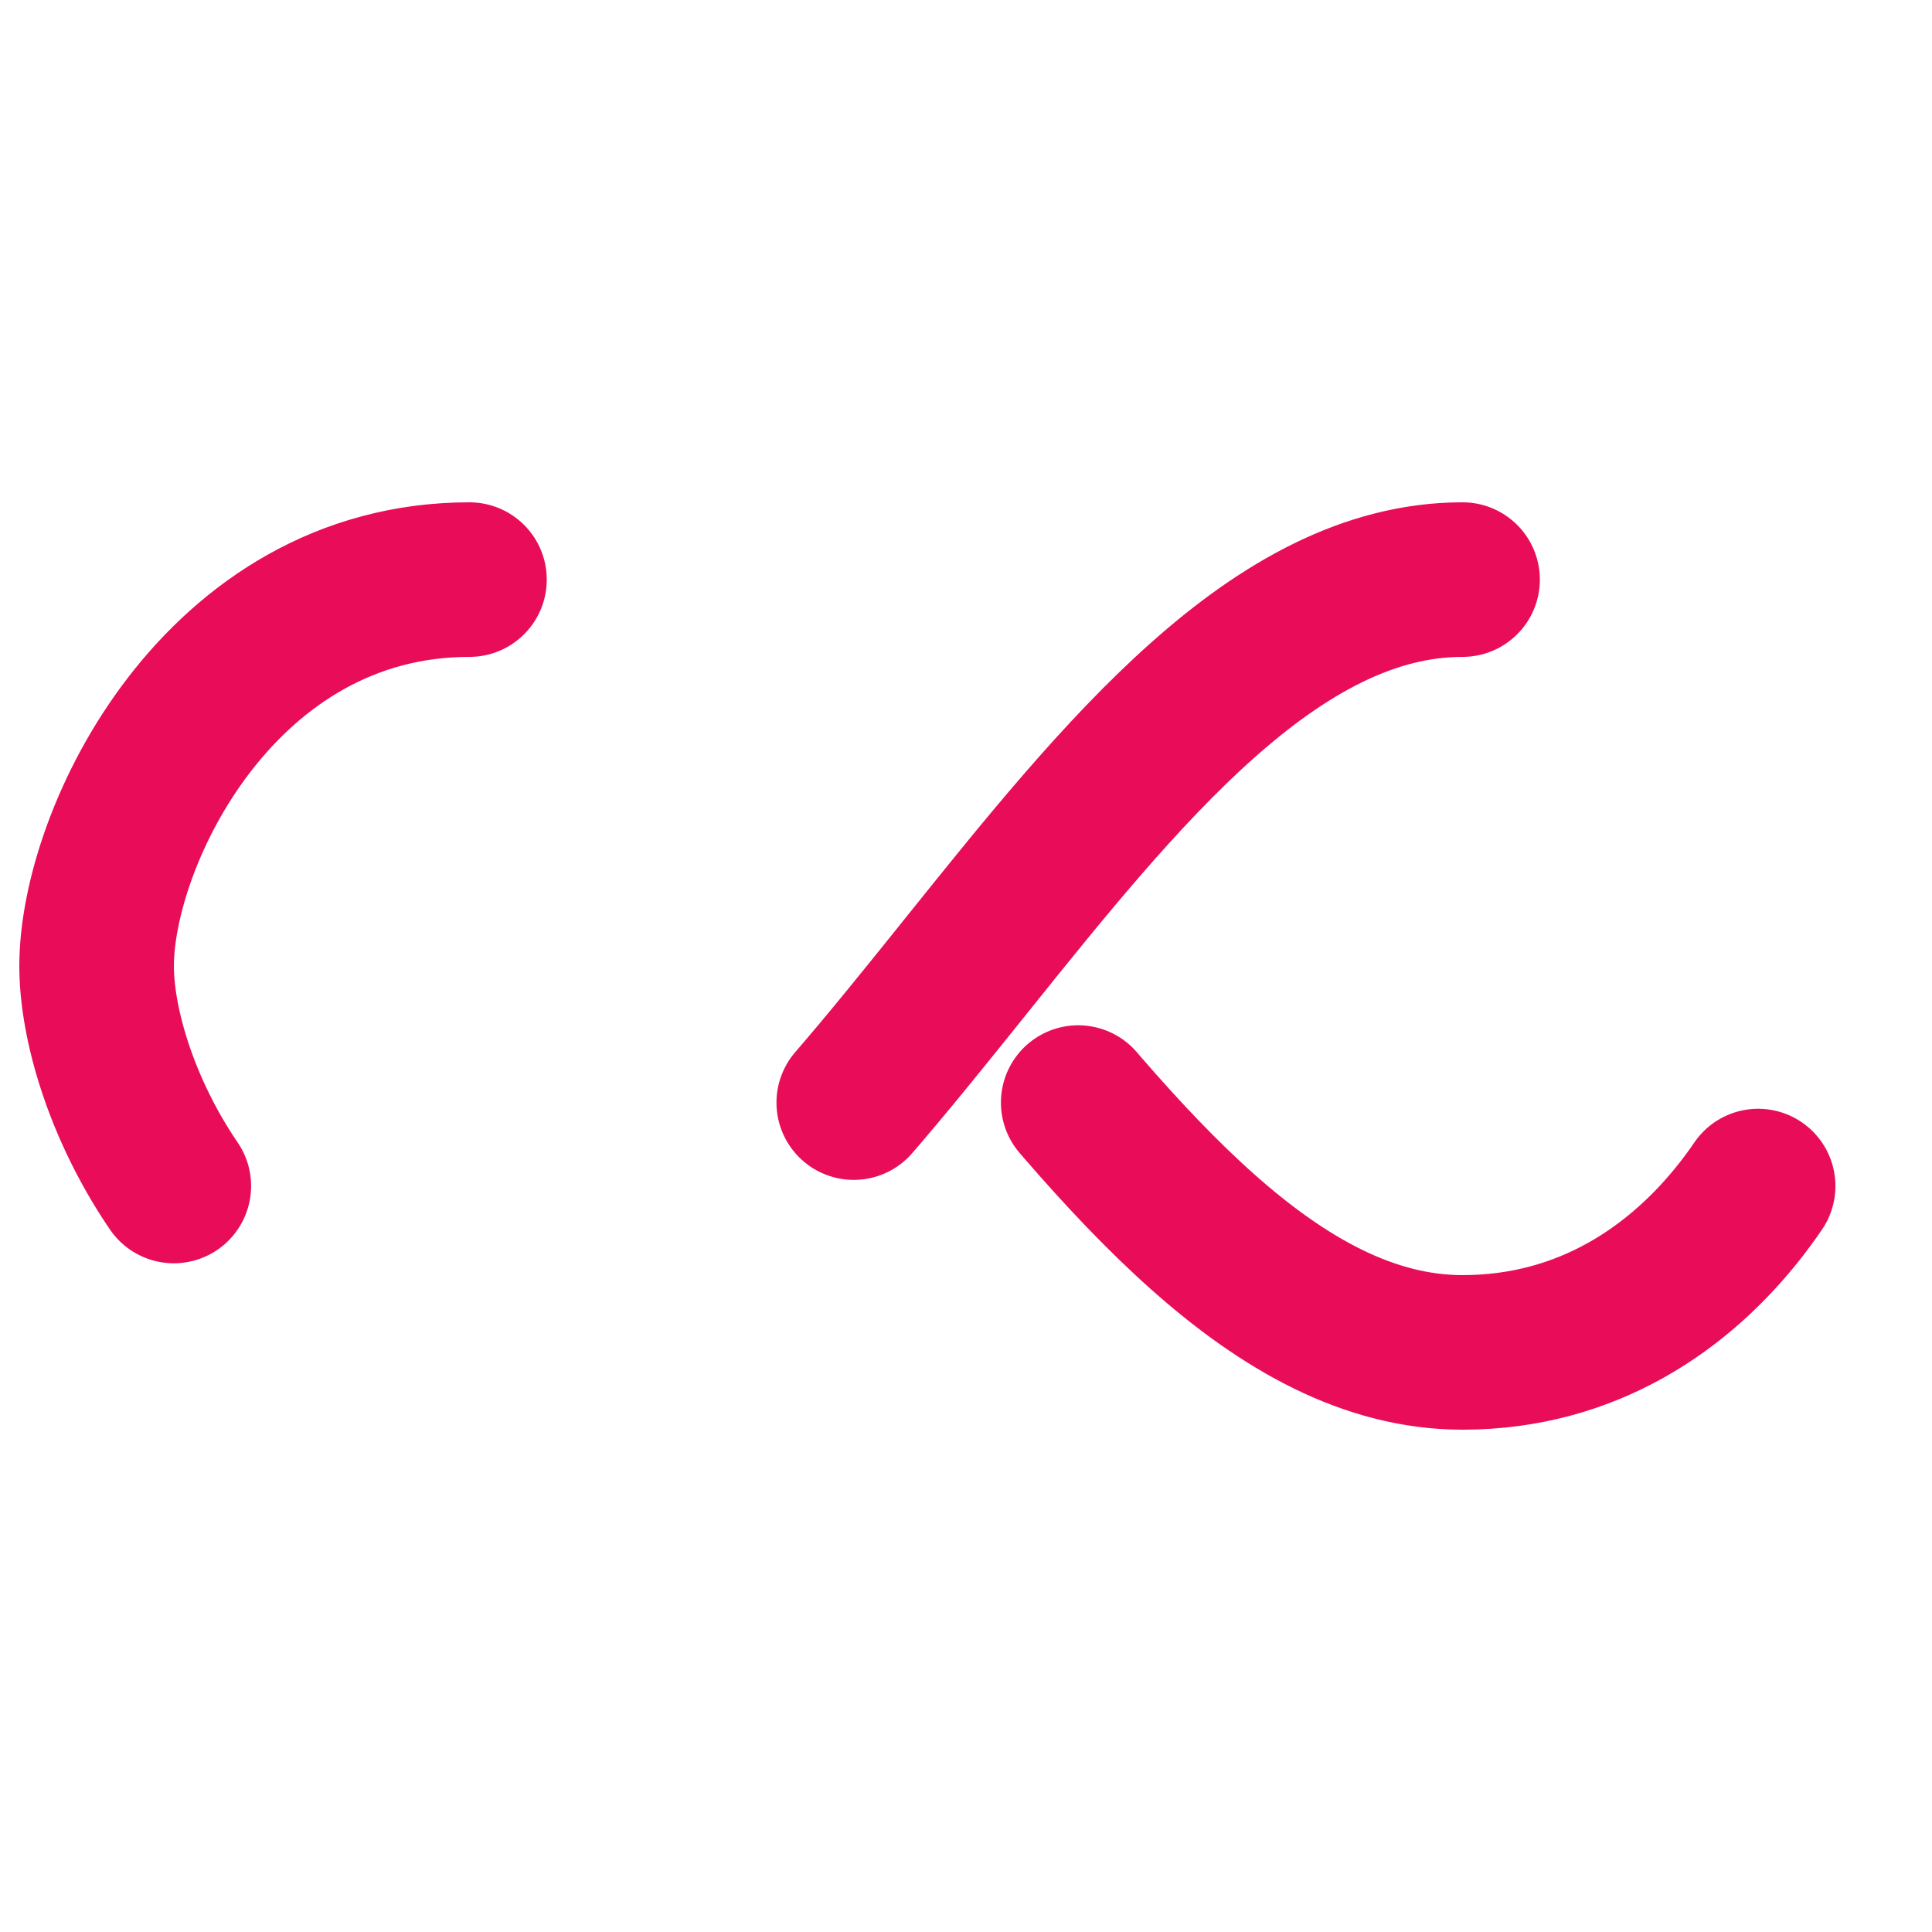
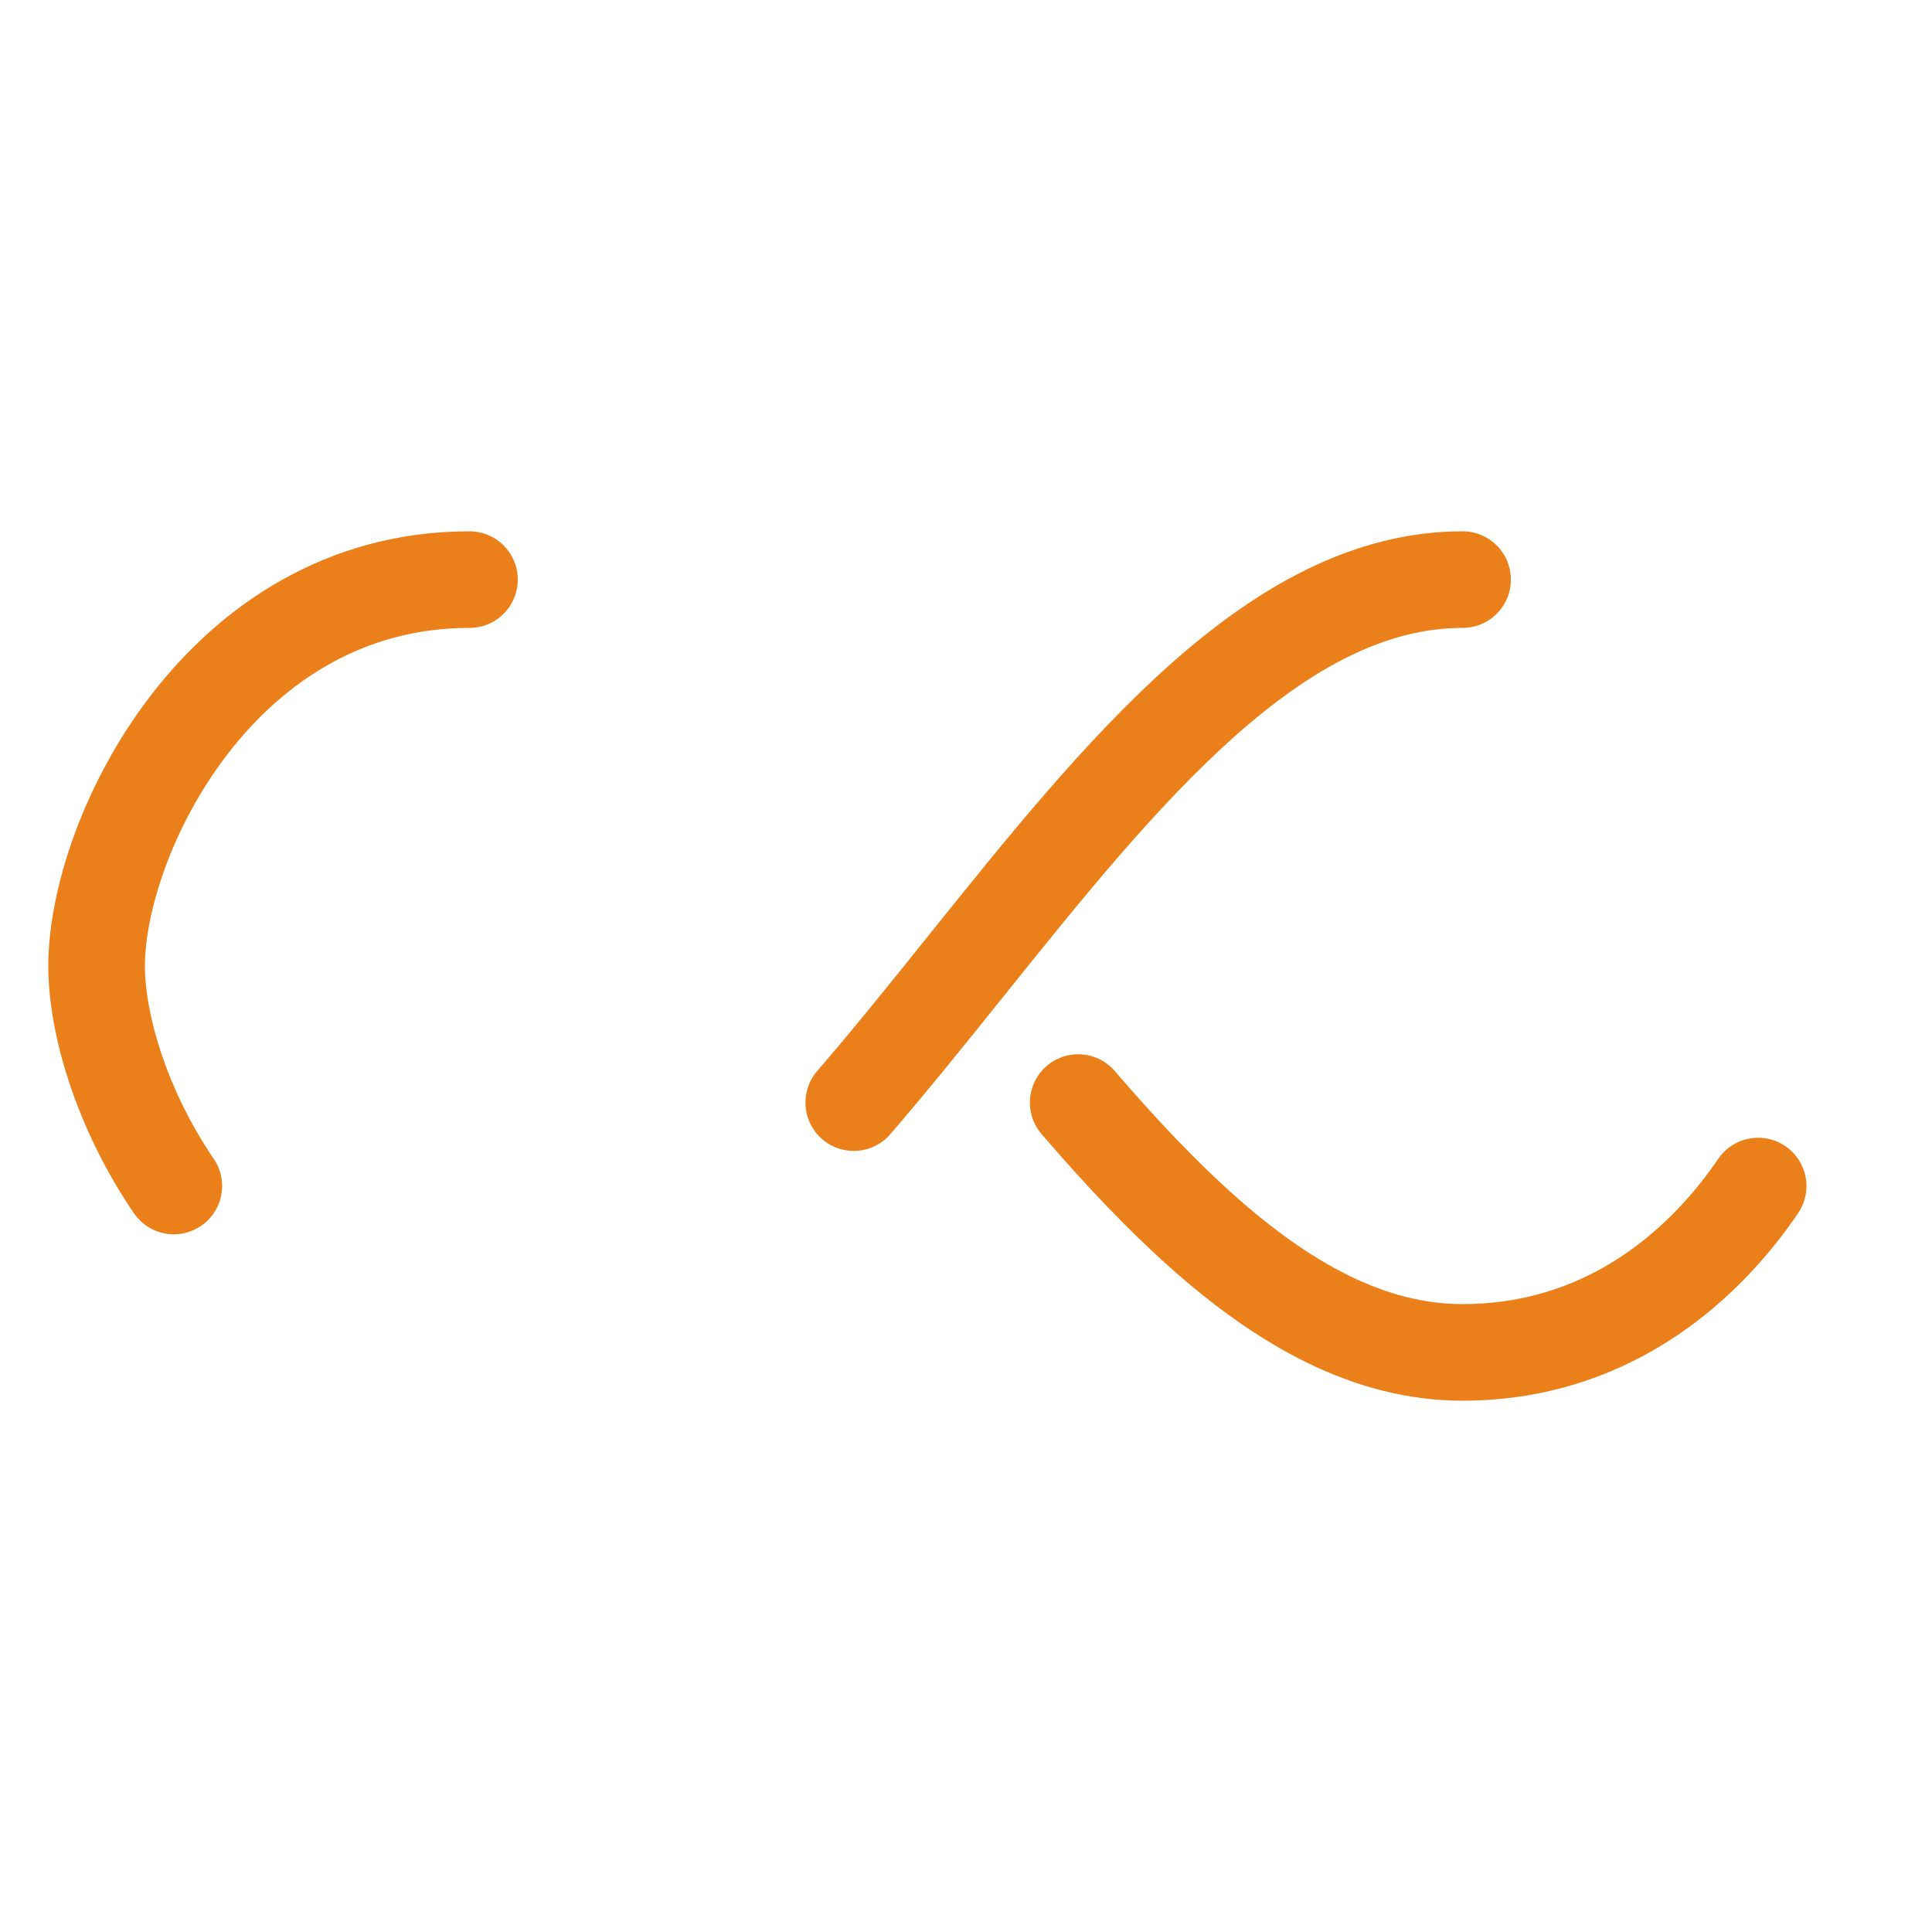
- <svg xmlns="http://www.w3.org/2000/svg" style="margin: auto; background: rgb(255, 255, 255); display: block; shape-rendering: auto;" width="171px" height="171px" viewBox="0 0 100 100" preserveAspectRatio="xMidYMid">
-   <path fill="none" stroke="#e90c59" stroke-width="8" stroke-dasharray="42.765 42.765" d="M24.3 30C11.4 30 5 43.3 5 50s6.4 20 19.3 20c19.3 0 32.1-40 51.4-40 C88.6 30 95 43.3 95 50s-6.4 20-19.3 20C56.4 70 43.6 30 24.3 30z" stroke-linecap="round" style="transform:scale(1);transform-origin:50px 50px">
-     <animate attributeName="stroke-dashoffset" repeatCount="indefinite" dur="1.299s" keyTimes="0;1" values="0;256.589" />
+ <svg xmlns="http://www.w3.org/2000/svg" style="margin: auto; background: none; display: block; shape-rendering: auto;" width="251px" height="251px" viewBox="0 0 100 100" preserveAspectRatio="xMidYMid">
+   <path fill="none" stroke="#eb7f19" stroke-width="5" stroke-dasharray="42.765 42.765" d="M24.3 30C11.4 30 5 43.3 5 50s6.4 20 19.3 20c19.3 0 32.1-40 51.4-40 C88.6 30 95 43.3 95 50s-6.4 20-19.3 20C56.4 70 43.6 30 24.3 30z" stroke-linecap="round">
+     <animate attributeName="stroke-dashoffset" repeatCount="indefinite" dur="1s" keyTimes="0;1" values="0;256.589" />
  </path>
</svg>
